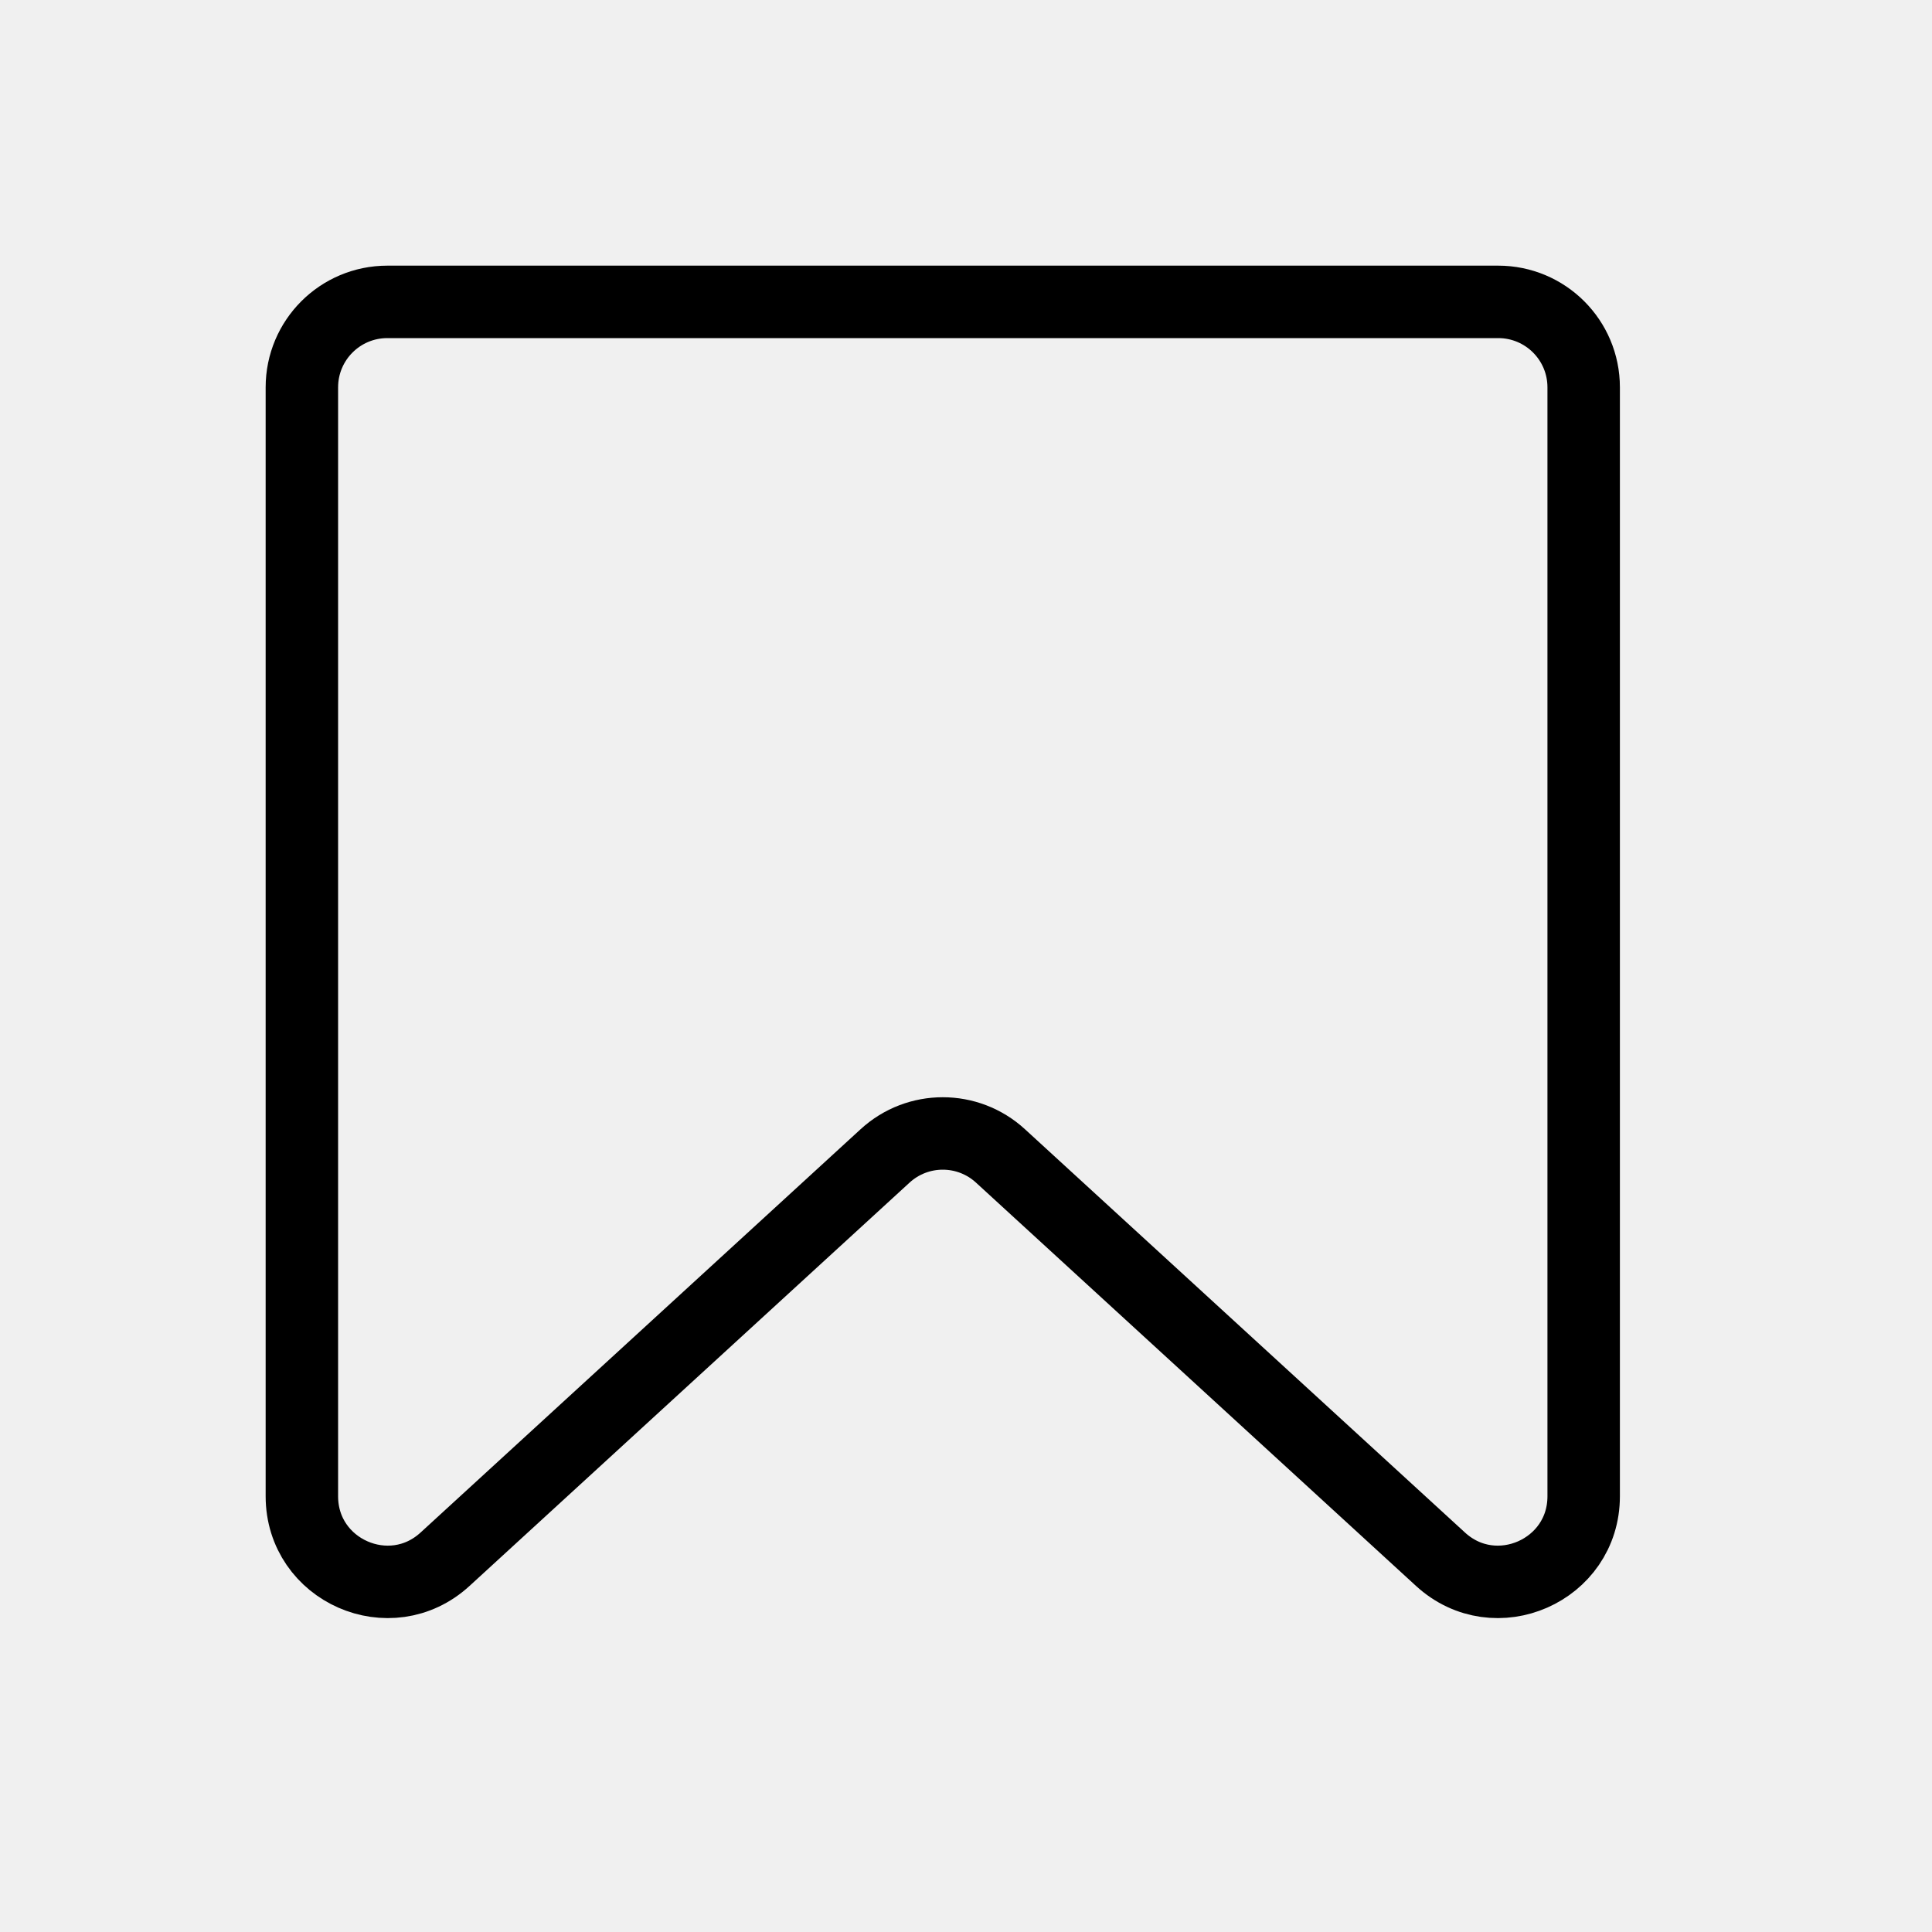
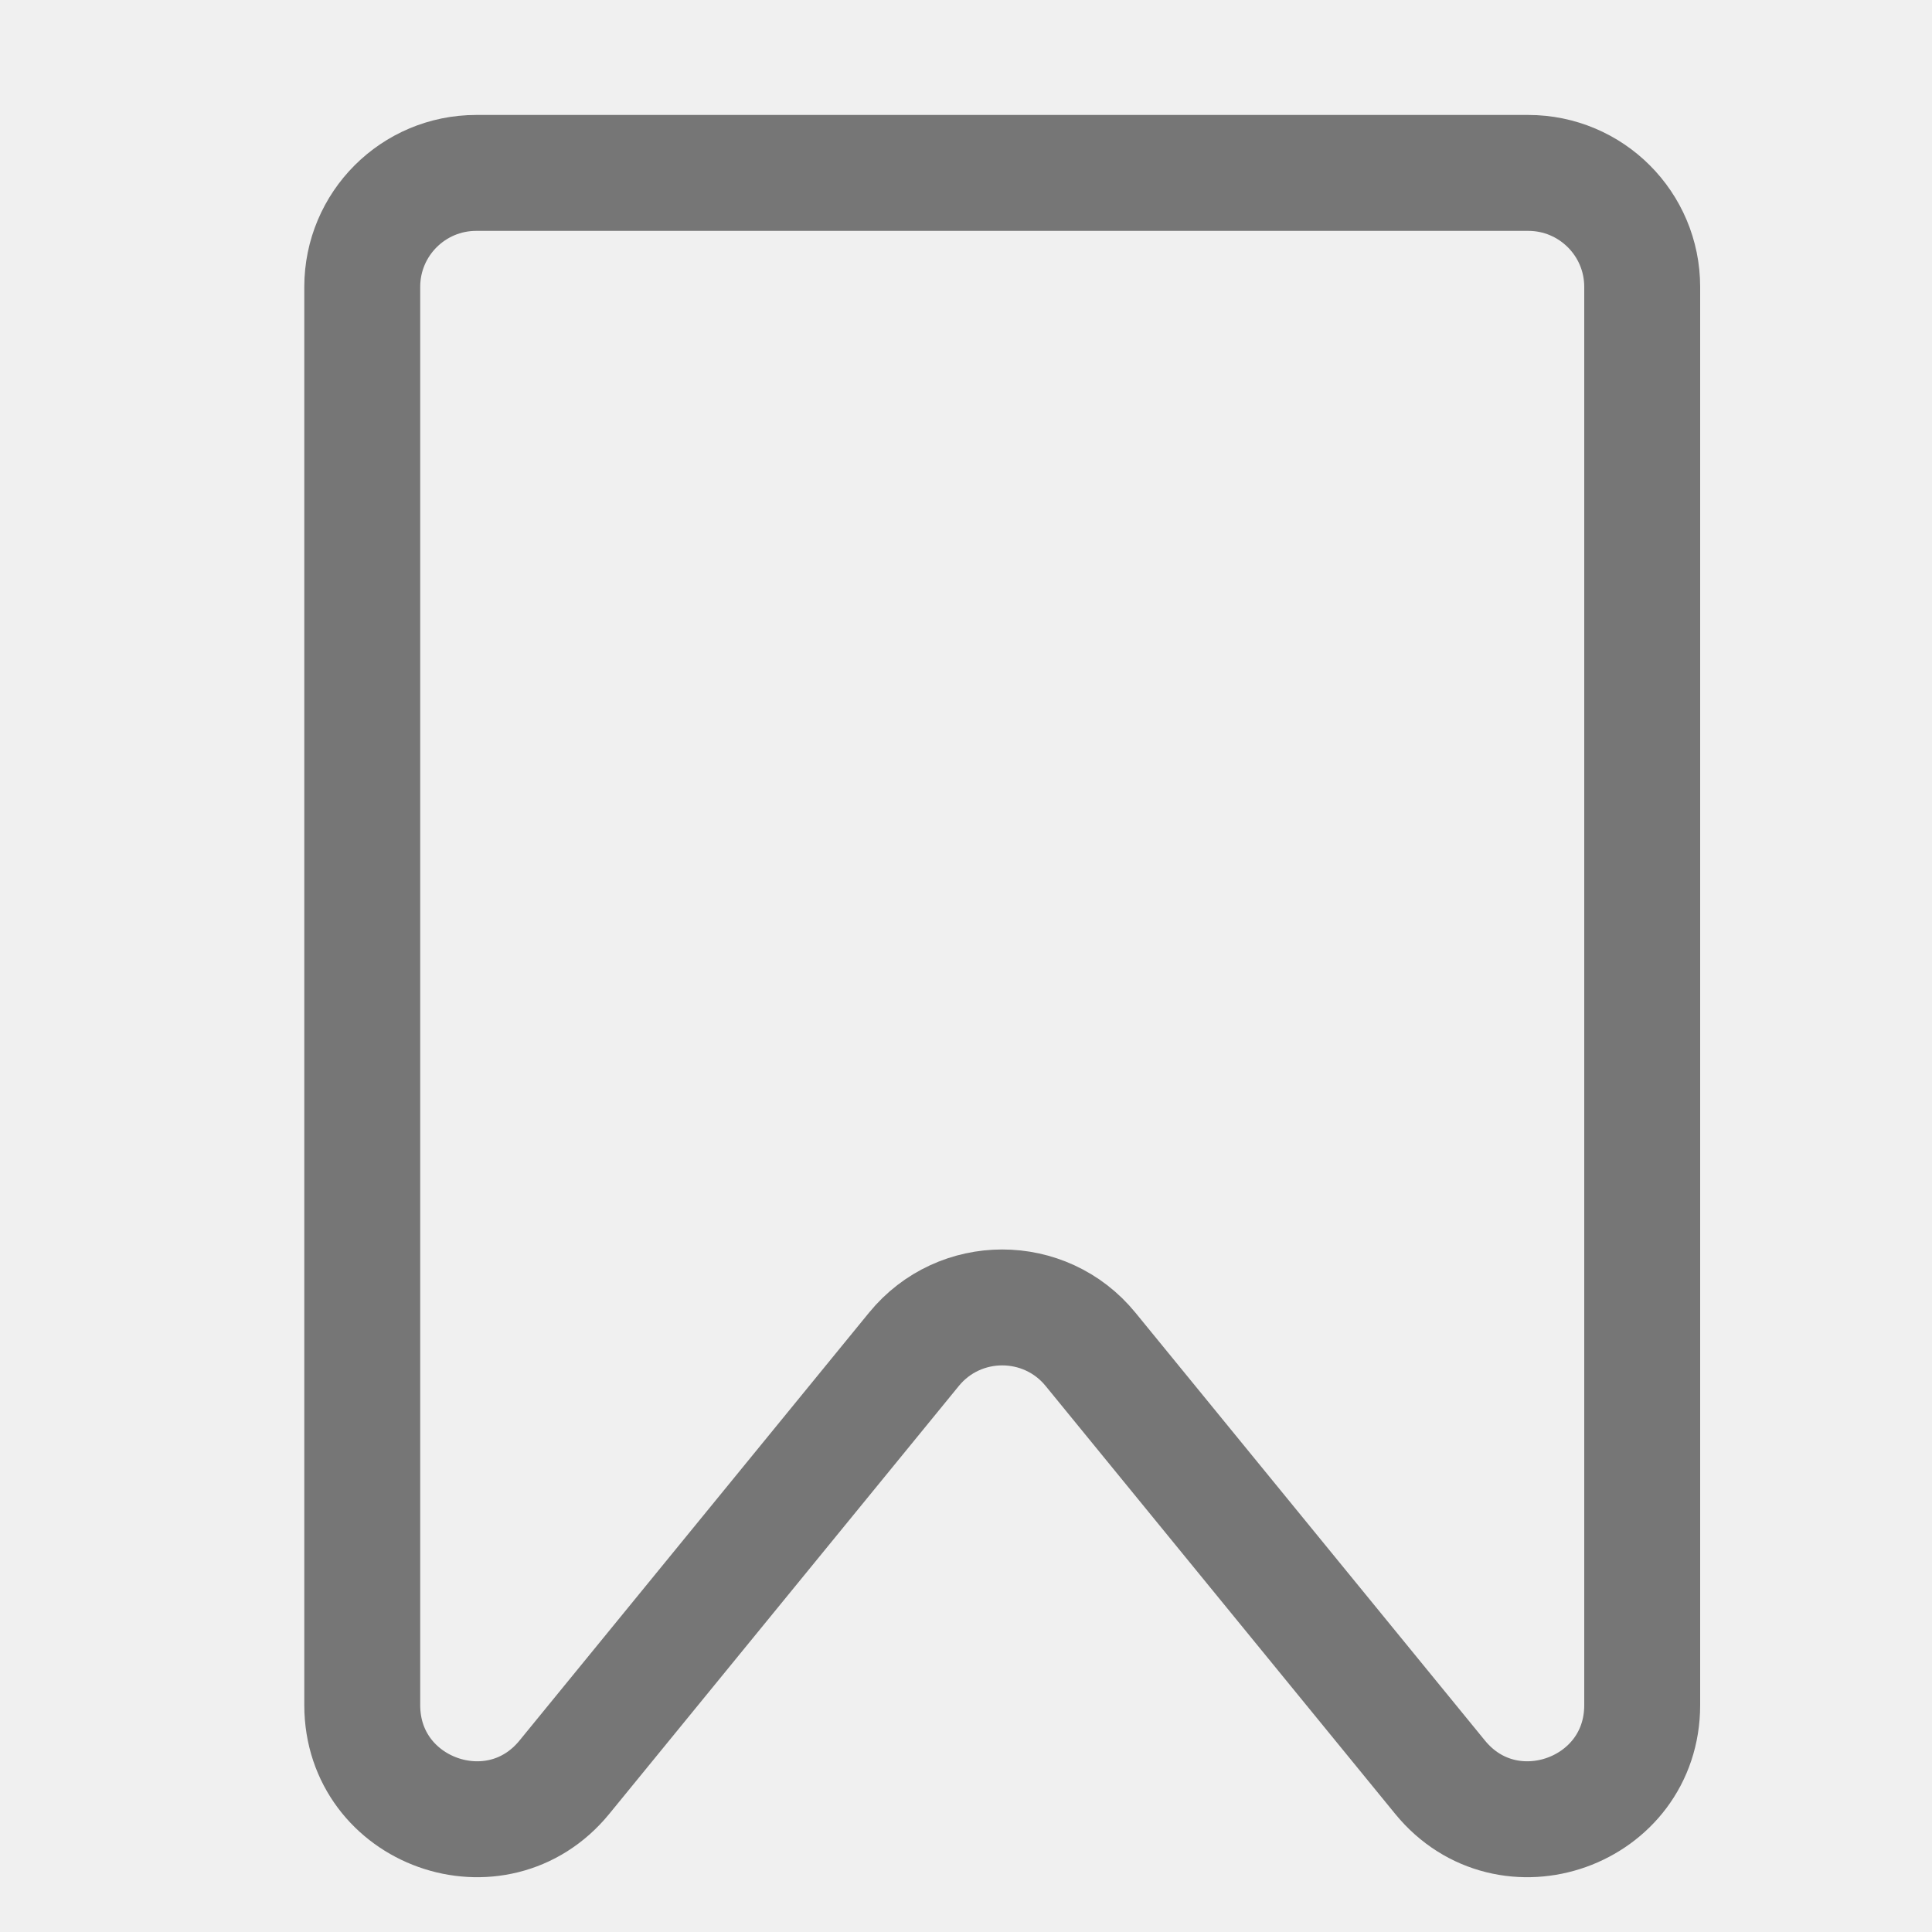
- <svg xmlns="http://www.w3.org/2000/svg" width="24" height="24" viewBox="0 0 24 24" fill="none">
-   <path d="M18.611 3.75H4.812C4.225 3.75 3.75 4.225 3.75 4.812V18.587C3.75 19.511 4.848 19.994 5.529 19.369L10.994 14.36C11.4 13.987 12.023 13.987 12.429 14.36L17.894 19.369C18.575 19.994 19.673 19.511 19.673 18.587V4.812C19.673 4.225 19.198 3.75 18.611 3.75Z" stroke="black" stroke-width="0.9" stroke-linejoin="round" />
+ <svg xmlns="http://www.w3.org/2000/svg" width="20" height="20" viewBox="0 0 20 20" fill="none">
+   <g clip-path="url(#clip0_943_1250)">
+     <path d="M15.82 1.79H4.93C4.278 1.79 3.75 2.318 3.75 2.97V17.651C3.75 18.76 5.142 19.256 5.843 18.397L9.461 13.968C9.933 13.39 10.817 13.39 11.289 13.968L14.907 18.397C15.608 19.256 17 18.76 17 17.651V2.97C17 2.318 16.472 1.79 15.82 1.79Z" stroke="#767676" stroke-width="1.2" stroke-linejoin="round" />
+   </g>
+   <defs>
+     <clipPath id="clip0_943_1250">
+       <rect width="20" height="20" fill="white" />
+     </clipPath>
+   </defs>
</svg>
